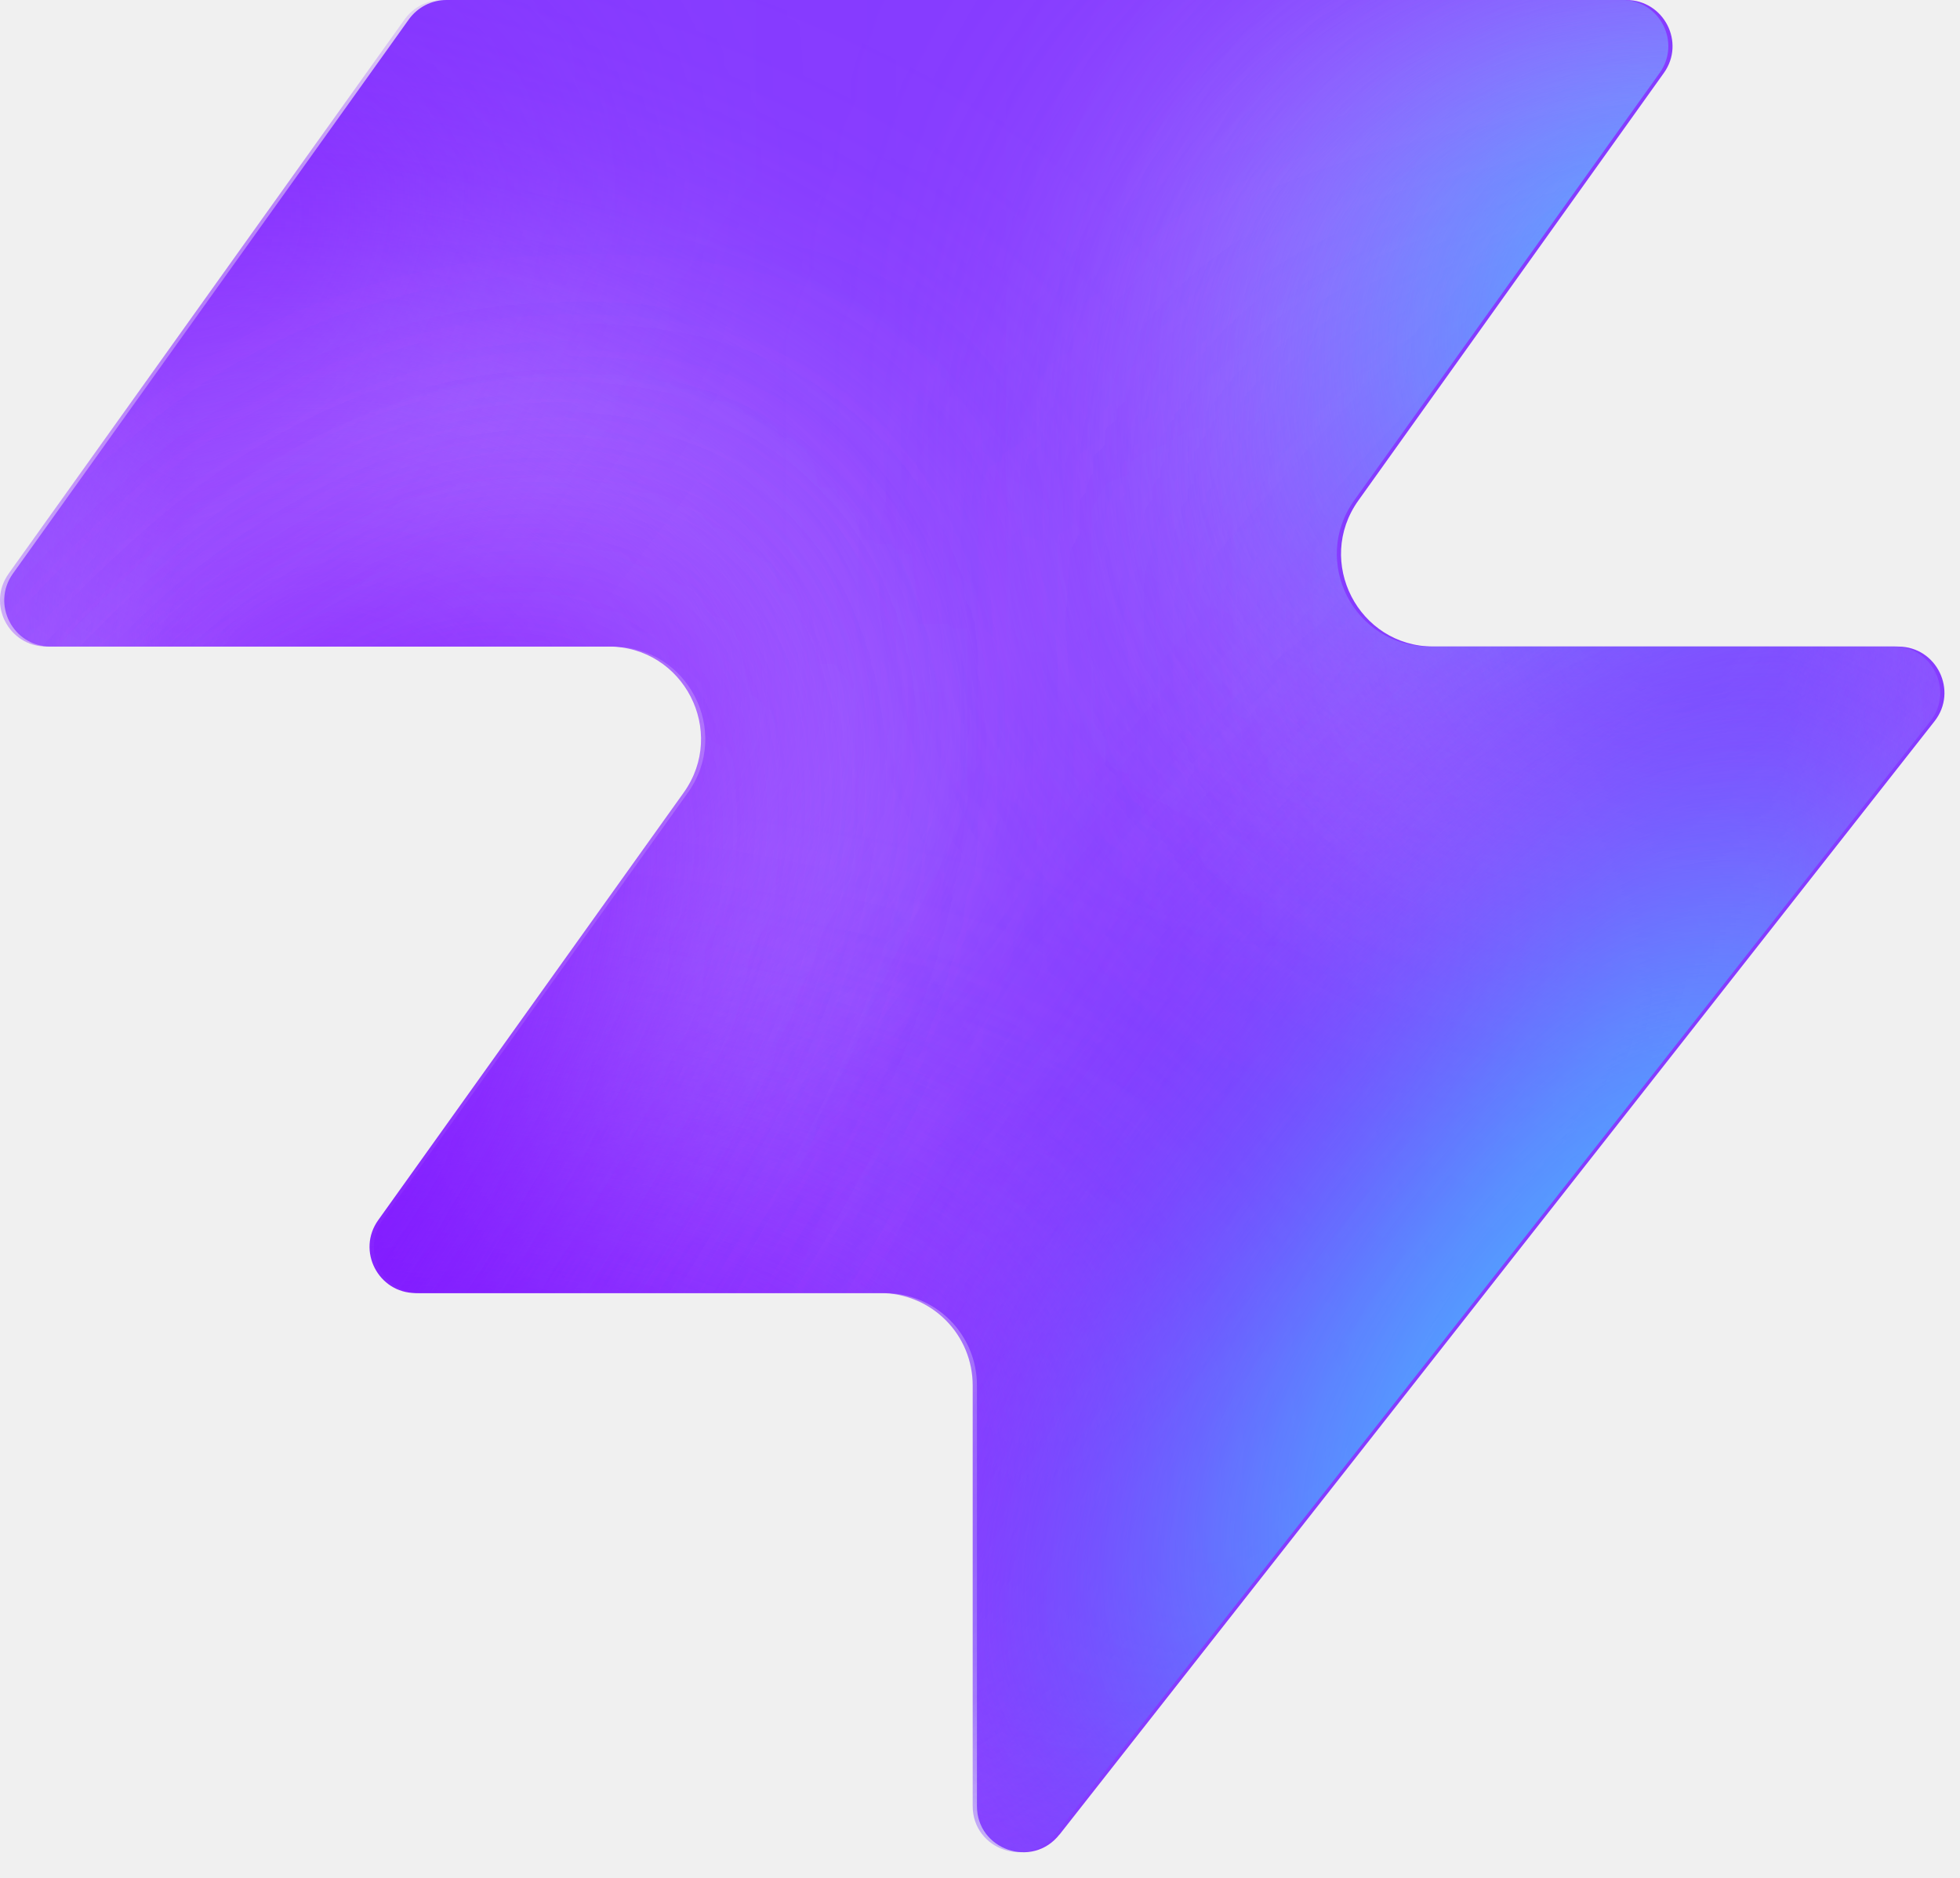
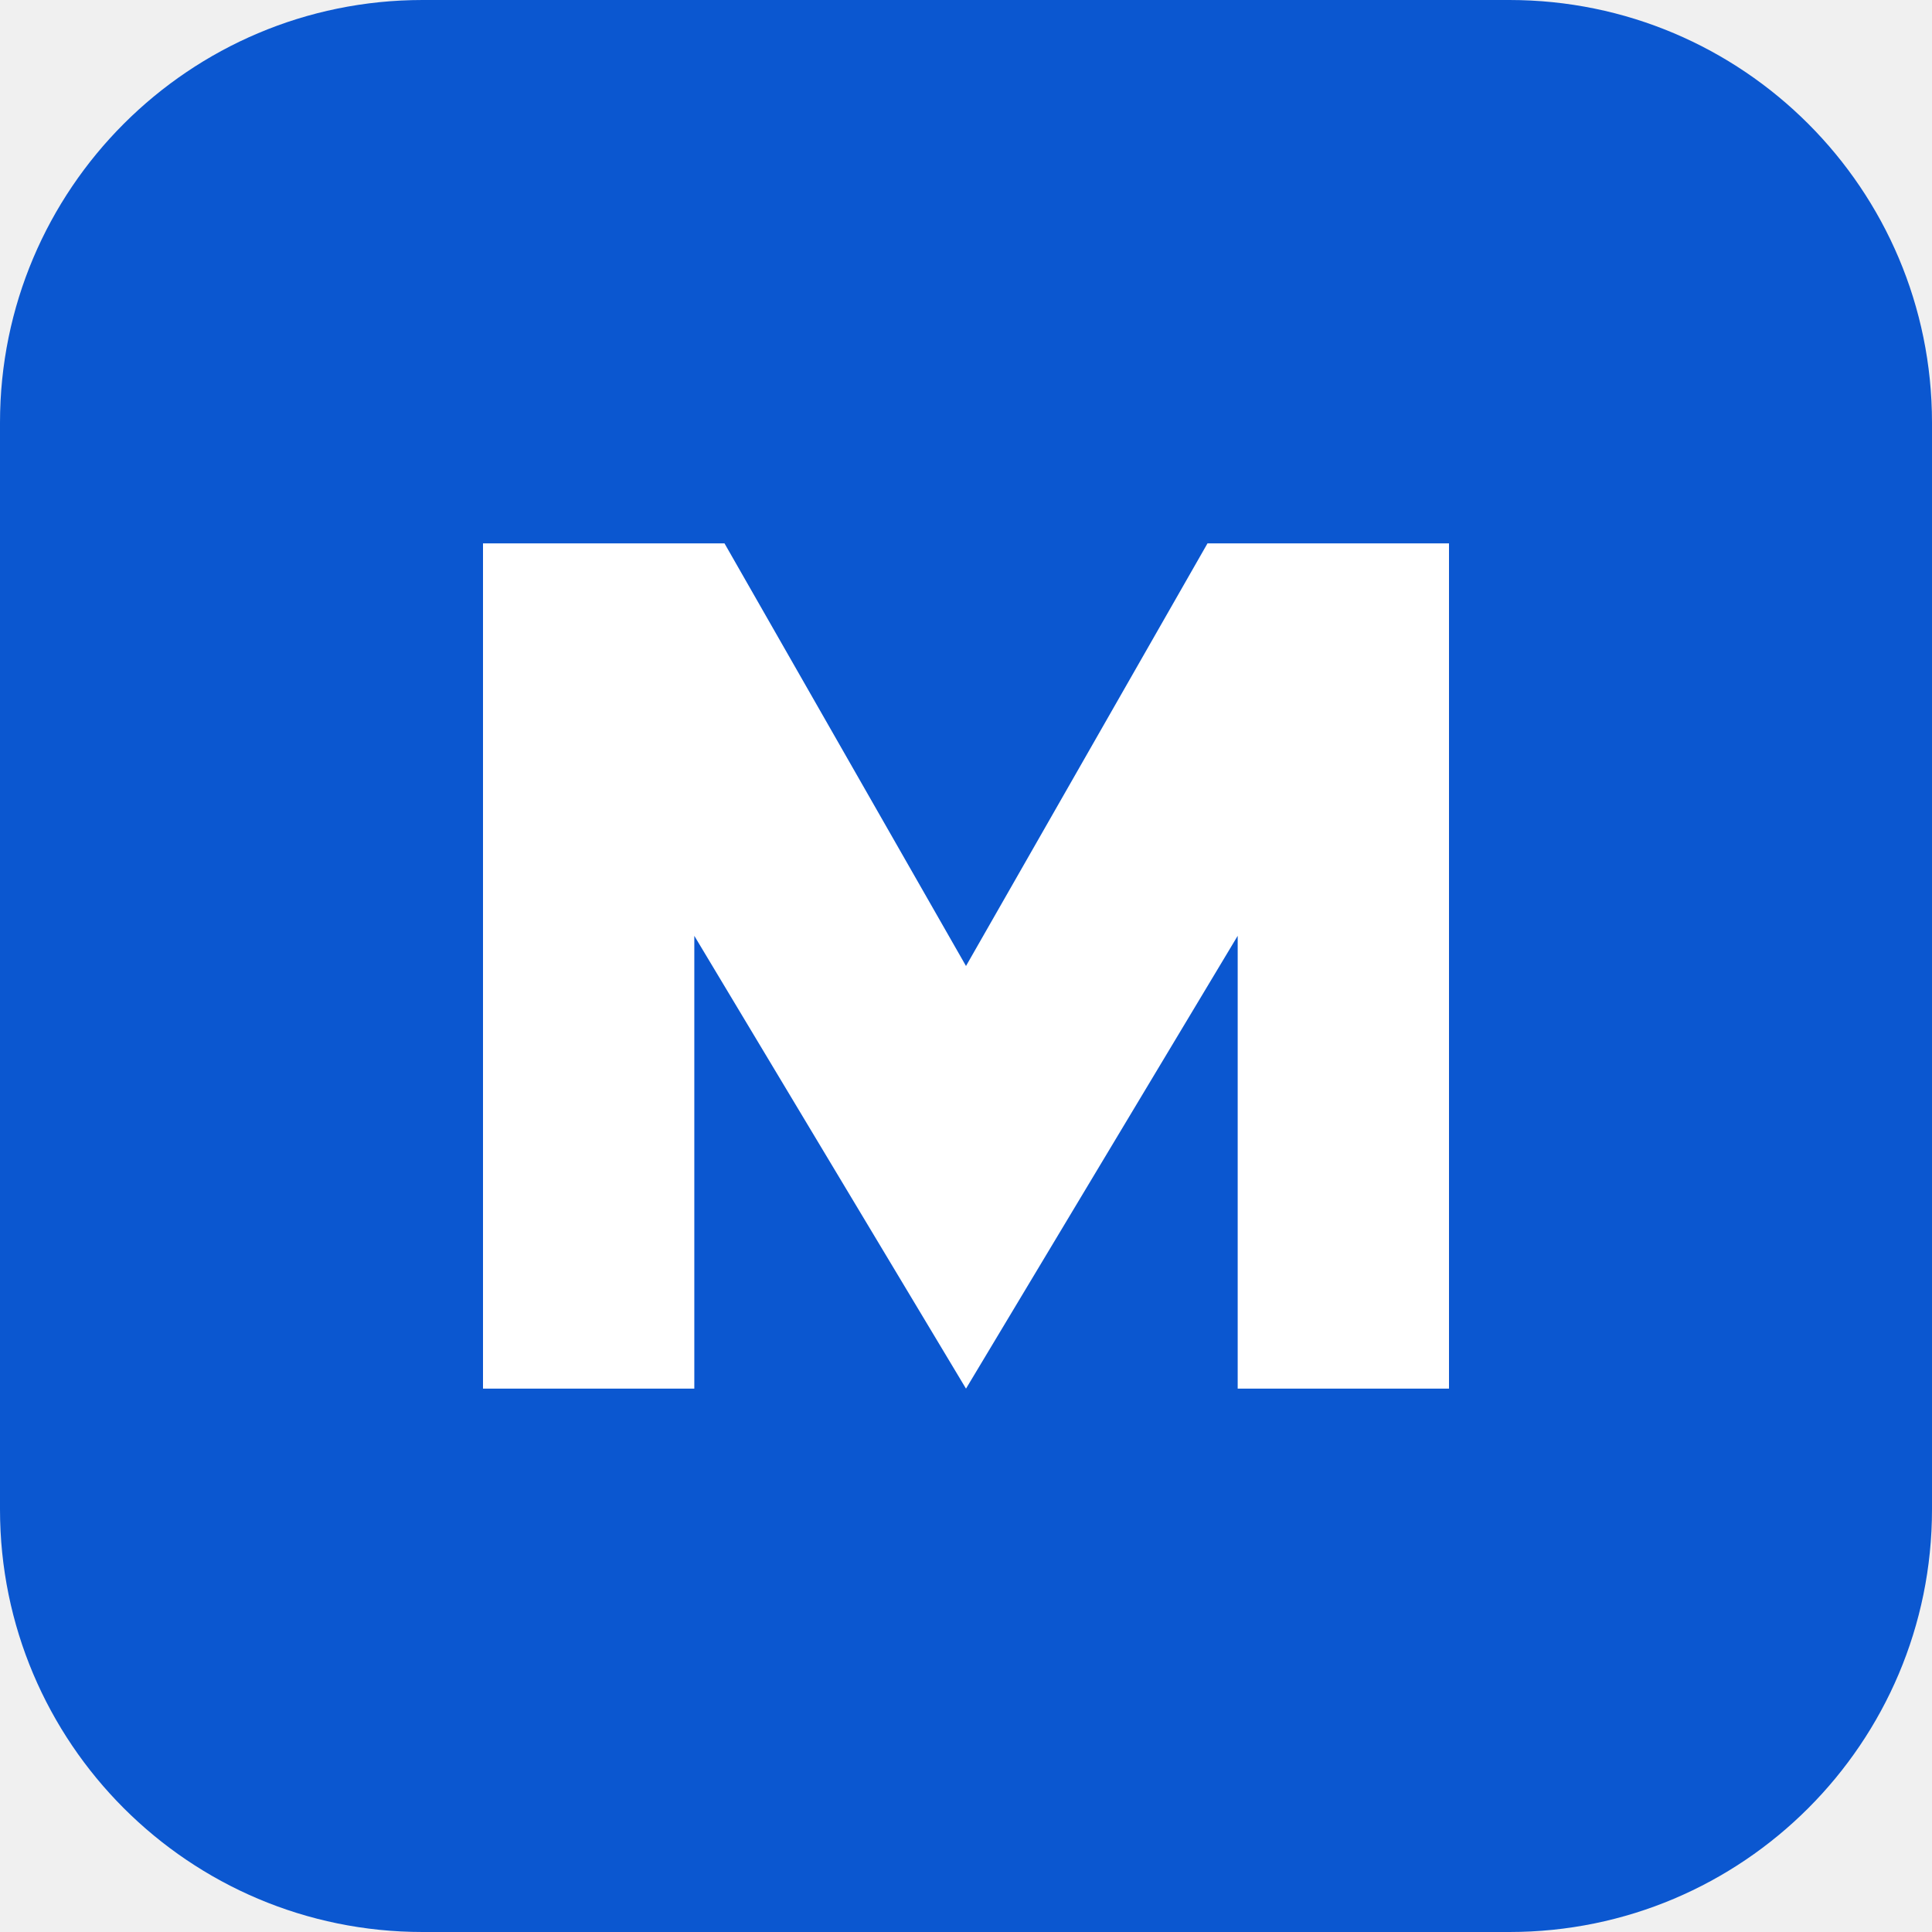
- <svg xmlns="http://www.w3.org/2000/svg" width="48" height="46" fill="none" viewBox="0 0 48 46">
-   <path fill="#863bff" d="M25.946 44.938c-.664.845-2.021.375-2.021-.698V33.937a2.26 2.26 0 0 0-2.262-2.262H10.287c-.92 0-1.456-1.04-.92-1.788l7.48-10.471c1.07-1.497 0-3.578-1.842-3.578H1.237c-.92 0-1.456-1.04-.92-1.788L10.013.474c.214-.297.556-.474.92-.474h28.894c.92 0 1.456 1.04.92 1.788l-7.48 10.471c-1.07 1.498 0 3.579 1.842 3.579h11.377c.943 0 1.473 1.088.89 1.83L25.947 44.94z" style="fill:#863bff;fill:color(display-p3 .525 .23 1);fill-opacity:1" />
-   <mask id="a" width="48" height="46" x="0" y="0" maskUnits="userSpaceOnUse" style="mask-type:alpha">
-     <path fill="#000" d="M25.842 44.938c-.664.844-2.021.375-2.021-.698V33.937a2.26 2.26 0 0 0-2.262-2.262H10.183c-.92 0-1.456-1.04-.92-1.788l7.48-10.471c1.07-1.498 0-3.579-1.842-3.579H1.133c-.92 0-1.456-1.04-.92-1.787L9.91.473c.214-.297.556-.474.92-.474h28.894c.92 0 1.456 1.04.92 1.788l-7.48 10.471c-1.07 1.498 0 3.578 1.842 3.578h11.377c.943 0 1.473 1.088.89 1.832L25.843 44.94z" style="fill:#000;fill-opacity:1" />
-   </mask>
-   <g mask="url(#a)">
-     <g filter="url(#b)">
-       <ellipse cx="5.508" cy="14.704" fill="#ede6ff" rx="5.508" ry="14.704" style="fill:#ede6ff;fill:color(display-p3 .927 .903 1);fill-opacity:1" transform="matrix(.00324 1 1 -.00324 -4.47 31.516)" />
-     </g>
-     <g filter="url(#c)">
-       <ellipse cx="10.399" cy="29.851" fill="#ede6ff" rx="10.399" ry="29.851" style="fill:#ede6ff;fill:color(display-p3 .927 .903 1);fill-opacity:1" transform="matrix(.00324 1 1 -.00324 -39.328 7.883)" />
-     </g>
-     <g filter="url(#d)">
-       <ellipse cx="5.508" cy="30.487" fill="#7e14ff" rx="5.508" ry="30.487" style="fill:#7e14ff;fill:color(display-p3 .492 .077 1);fill-opacity:1" transform="rotate(89.814 -25.913 -14.639)scale(1 -1)" />
-     </g>
-     <g filter="url(#e)">
-       <ellipse cx="5.508" cy="30.599" fill="#7e14ff" rx="5.508" ry="30.599" style="fill:#7e14ff;fill:color(display-p3 .492 .077 1);fill-opacity:1" transform="rotate(89.814 -32.644 -3.334)scale(1 -1)" />
-     </g>
-     <g filter="url(#f)">
-       <ellipse cx="5.508" cy="30.599" fill="#7e14ff" rx="5.508" ry="30.599" style="fill:#7e14ff;fill:color(display-p3 .492 .077 1);fill-opacity:1" transform="matrix(.00324 1 1 -.00324 -34.34 30.47)" />
-     </g>
-     <g filter="url(#g)">
-       <ellipse cx="14.072" cy="22.078" fill="#ede6ff" rx="14.072" ry="22.078" style="fill:#ede6ff;fill:color(display-p3 .927 .903 1);fill-opacity:1" transform="rotate(93.35 24.506 48.493)scale(-1 1)" />
-     </g>
-     <g filter="url(#h)">
-       <ellipse cx="3.47" cy="21.501" fill="#7e14ff" rx="3.47" ry="21.501" style="fill:#7e14ff;fill:color(display-p3 .492 .077 1);fill-opacity:1" transform="rotate(89.009 28.708 47.59)scale(-1 1)" />
-     </g>
-     <g filter="url(#i)">
-       <ellipse cx="3.47" cy="21.501" fill="#7e14ff" rx="3.47" ry="21.501" style="fill:#7e14ff;fill:color(display-p3 .492 .077 1);fill-opacity:1" transform="rotate(89.009 28.708 47.59)scale(-1 1)" />
-     </g>
-     <g filter="url(#j)">
-       <ellipse cx=".387" cy="8.972" fill="#7e14ff" rx="4.407" ry="29.108" style="fill:#7e14ff;fill:color(display-p3 .492 .077 1);fill-opacity:1" transform="rotate(39.51 .387 8.972)" />
-     </g>
-     <g filter="url(#k)">
-       <ellipse cx="47.523" cy="-6.092" fill="#7e14ff" rx="4.407" ry="29.108" style="fill:#7e14ff;fill:color(display-p3 .492 .077 1);fill-opacity:1" transform="rotate(37.892 47.523 -6.092)" />
-     </g>
-     <g filter="url(#l)">
-       <ellipse cx="41.412" cy="6.333" fill="#47bfff" rx="5.971" ry="9.665" style="fill:#47bfff;fill:color(display-p3 .28 .748 1);fill-opacity:1" transform="rotate(37.892 41.412 6.333)" />
-     </g>
-     <g filter="url(#m)">
-       <ellipse cx="-1.879" cy="38.332" fill="#7e14ff" rx="4.407" ry="29.108" style="fill:#7e14ff;fill:color(display-p3 .492 .077 1);fill-opacity:1" transform="rotate(37.892 -1.88 38.332)" />
-     </g>
-     <g filter="url(#n)">
-       <ellipse cx="-1.879" cy="38.332" fill="#7e14ff" rx="4.407" ry="29.108" style="fill:#7e14ff;fill:color(display-p3 .492 .077 1);fill-opacity:1" transform="rotate(37.892 -1.88 38.332)" />
-     </g>
-     <g filter="url(#o)">
-       <ellipse cx="35.651" cy="29.907" fill="#7e14ff" rx="4.407" ry="29.108" style="fill:#7e14ff;fill:color(display-p3 .492 .077 1);fill-opacity:1" transform="rotate(37.892 35.651 29.907)" />
-     </g>
-     <g filter="url(#p)">
-       <ellipse cx="38.418" cy="32.4" fill="#47bfff" rx="5.971" ry="15.297" style="fill:#47bfff;fill:color(display-p3 .28 .748 1);fill-opacity:1" transform="rotate(37.892 38.418 32.4)" />
-     </g>
-   </g>
-   <defs>
-     <filter id="b" width="60.045" height="41.654" x="-19.77" y="16.149" color-interpolation-filters="sRGB" filterUnits="userSpaceOnUse">
-       <feFlood flood-opacity="0" result="BackgroundImageFix" />
-       <feBlend in="SourceGraphic" in2="BackgroundImageFix" result="shape" />
-       <feGaussianBlur result="effect1_foregroundBlur_2002_17158" stdDeviation="7.659" />
-     </filter>
-     <filter id="c" width="90.34" height="51.437" x="-54.613" y="-7.533" color-interpolation-filters="sRGB" filterUnits="userSpaceOnUse">
-       <feFlood flood-opacity="0" result="BackgroundImageFix" />
-       <feBlend in="SourceGraphic" in2="BackgroundImageFix" result="shape" />
-       <feGaussianBlur result="effect1_foregroundBlur_2002_17158" stdDeviation="7.659" />
-     </filter>
-     <filter id="d" width="79.355" height="29.4" x="-49.64" y="2.03" color-interpolation-filters="sRGB" filterUnits="userSpaceOnUse">
-       <feFlood flood-opacity="0" result="BackgroundImageFix" />
-       <feBlend in="SourceGraphic" in2="BackgroundImageFix" result="shape" />
-       <feGaussianBlur result="effect1_foregroundBlur_2002_17158" stdDeviation="4.596" />
-     </filter>
-     <filter id="e" width="79.579" height="29.4" x="-45.045" y="20.029" color-interpolation-filters="sRGB" filterUnits="userSpaceOnUse">
-       <feFlood flood-opacity="0" result="BackgroundImageFix" />
-       <feBlend in="SourceGraphic" in2="BackgroundImageFix" result="shape" />
-       <feGaussianBlur result="effect1_foregroundBlur_2002_17158" stdDeviation="4.596" />
-     </filter>
-     <filter id="f" width="79.579" height="29.4" x="-43.513" y="21.178" color-interpolation-filters="sRGB" filterUnits="userSpaceOnUse">
-       <feFlood flood-opacity="0" result="BackgroundImageFix" />
-       <feBlend in="SourceGraphic" in2="BackgroundImageFix" result="shape" />
-       <feGaussianBlur result="effect1_foregroundBlur_2002_17158" stdDeviation="4.596" />
-     </filter>
-     <filter id="g" width="74.749" height="58.852" x="15.756" y="-17.901" color-interpolation-filters="sRGB" filterUnits="userSpaceOnUse">
-       <feFlood flood-opacity="0" result="BackgroundImageFix" />
-       <feBlend in="SourceGraphic" in2="BackgroundImageFix" result="shape" />
-       <feGaussianBlur result="effect1_foregroundBlur_2002_17158" stdDeviation="7.659" />
-     </filter>
-     <filter id="h" width="61.377" height="25.362" x="23.548" y="2.284" color-interpolation-filters="sRGB" filterUnits="userSpaceOnUse">
-       <feFlood flood-opacity="0" result="BackgroundImageFix" />
-       <feBlend in="SourceGraphic" in2="BackgroundImageFix" result="shape" />
-       <feGaussianBlur result="effect1_foregroundBlur_2002_17158" stdDeviation="4.596" />
-     </filter>
-     <filter id="i" width="61.377" height="25.362" x="23.548" y="2.284" color-interpolation-filters="sRGB" filterUnits="userSpaceOnUse">
-       <feFlood flood-opacity="0" result="BackgroundImageFix" />
-       <feBlend in="SourceGraphic" in2="BackgroundImageFix" result="shape" />
-       <feGaussianBlur result="effect1_foregroundBlur_2002_17158" stdDeviation="4.596" />
-     </filter>
-     <filter id="j" width="56.045" height="63.649" x="-27.636" y="-22.853" color-interpolation-filters="sRGB" filterUnits="userSpaceOnUse">
-       <feFlood flood-opacity="0" result="BackgroundImageFix" />
-       <feBlend in="SourceGraphic" in2="BackgroundImageFix" result="shape" />
-       <feGaussianBlur result="effect1_foregroundBlur_2002_17158" stdDeviation="4.596" />
-     </filter>
-     <filter id="k" width="54.814" height="64.646" x="20.116" y="-38.415" color-interpolation-filters="sRGB" filterUnits="userSpaceOnUse">
-       <feFlood flood-opacity="0" result="BackgroundImageFix" />
-       <feBlend in="SourceGraphic" in2="BackgroundImageFix" result="shape" />
-       <feGaussianBlur result="effect1_foregroundBlur_2002_17158" stdDeviation="4.596" />
-     </filter>
-     <filter id="l" width="33.541" height="35.313" x="24.641" y="-11.323" color-interpolation-filters="sRGB" filterUnits="userSpaceOnUse">
-       <feFlood flood-opacity="0" result="BackgroundImageFix" />
-       <feBlend in="SourceGraphic" in2="BackgroundImageFix" result="shape" />
-       <feGaussianBlur result="effect1_foregroundBlur_2002_17158" stdDeviation="4.596" />
-     </filter>
-     <filter id="m" width="54.814" height="64.646" x="-29.286" y="6.009" color-interpolation-filters="sRGB" filterUnits="userSpaceOnUse">
-       <feFlood flood-opacity="0" result="BackgroundImageFix" />
-       <feBlend in="SourceGraphic" in2="BackgroundImageFix" result="shape" />
-       <feGaussianBlur result="effect1_foregroundBlur_2002_17158" stdDeviation="4.596" />
-     </filter>
-     <filter id="n" width="54.814" height="64.646" x="-29.286" y="6.009" color-interpolation-filters="sRGB" filterUnits="userSpaceOnUse">
-       <feFlood flood-opacity="0" result="BackgroundImageFix" />
-       <feBlend in="SourceGraphic" in2="BackgroundImageFix" result="shape" />
-       <feGaussianBlur result="effect1_foregroundBlur_2002_17158" stdDeviation="4.596" />
-     </filter>
-     <filter id="o" width="54.814" height="64.646" x="8.244" y="-2.416" color-interpolation-filters="sRGB" filterUnits="userSpaceOnUse">
-       <feFlood flood-opacity="0" result="BackgroundImageFix" />
-       <feBlend in="SourceGraphic" in2="BackgroundImageFix" result="shape" />
-       <feGaussianBlur result="effect1_foregroundBlur_2002_17158" stdDeviation="4.596" />
-     </filter>
-     <filter id="p" width="39.409" height="43.623" x="18.713" y="10.588" color-interpolation-filters="sRGB" filterUnits="userSpaceOnUse">
-       <feFlood flood-opacity="0" result="BackgroundImageFix" />
-       <feBlend in="SourceGraphic" in2="BackgroundImageFix" result="shape" />
-       <feGaussianBlur result="effect1_foregroundBlur_2002_17158" stdDeviation="4.596" />
-     </filter>
-   </defs>
+ <svg xmlns="http://www.w3.org/2000/svg" viewBox="0 0 64 64" role="img" aria-label="MAX">
+   <rect width="64" height="64" rx="14" fill="#0b57d0" />
+   <path d="M16 46V18h8l8 14 8-14h8v28h-7V31l-9 15-9-15v15z" fill="#fff" />
</svg>
